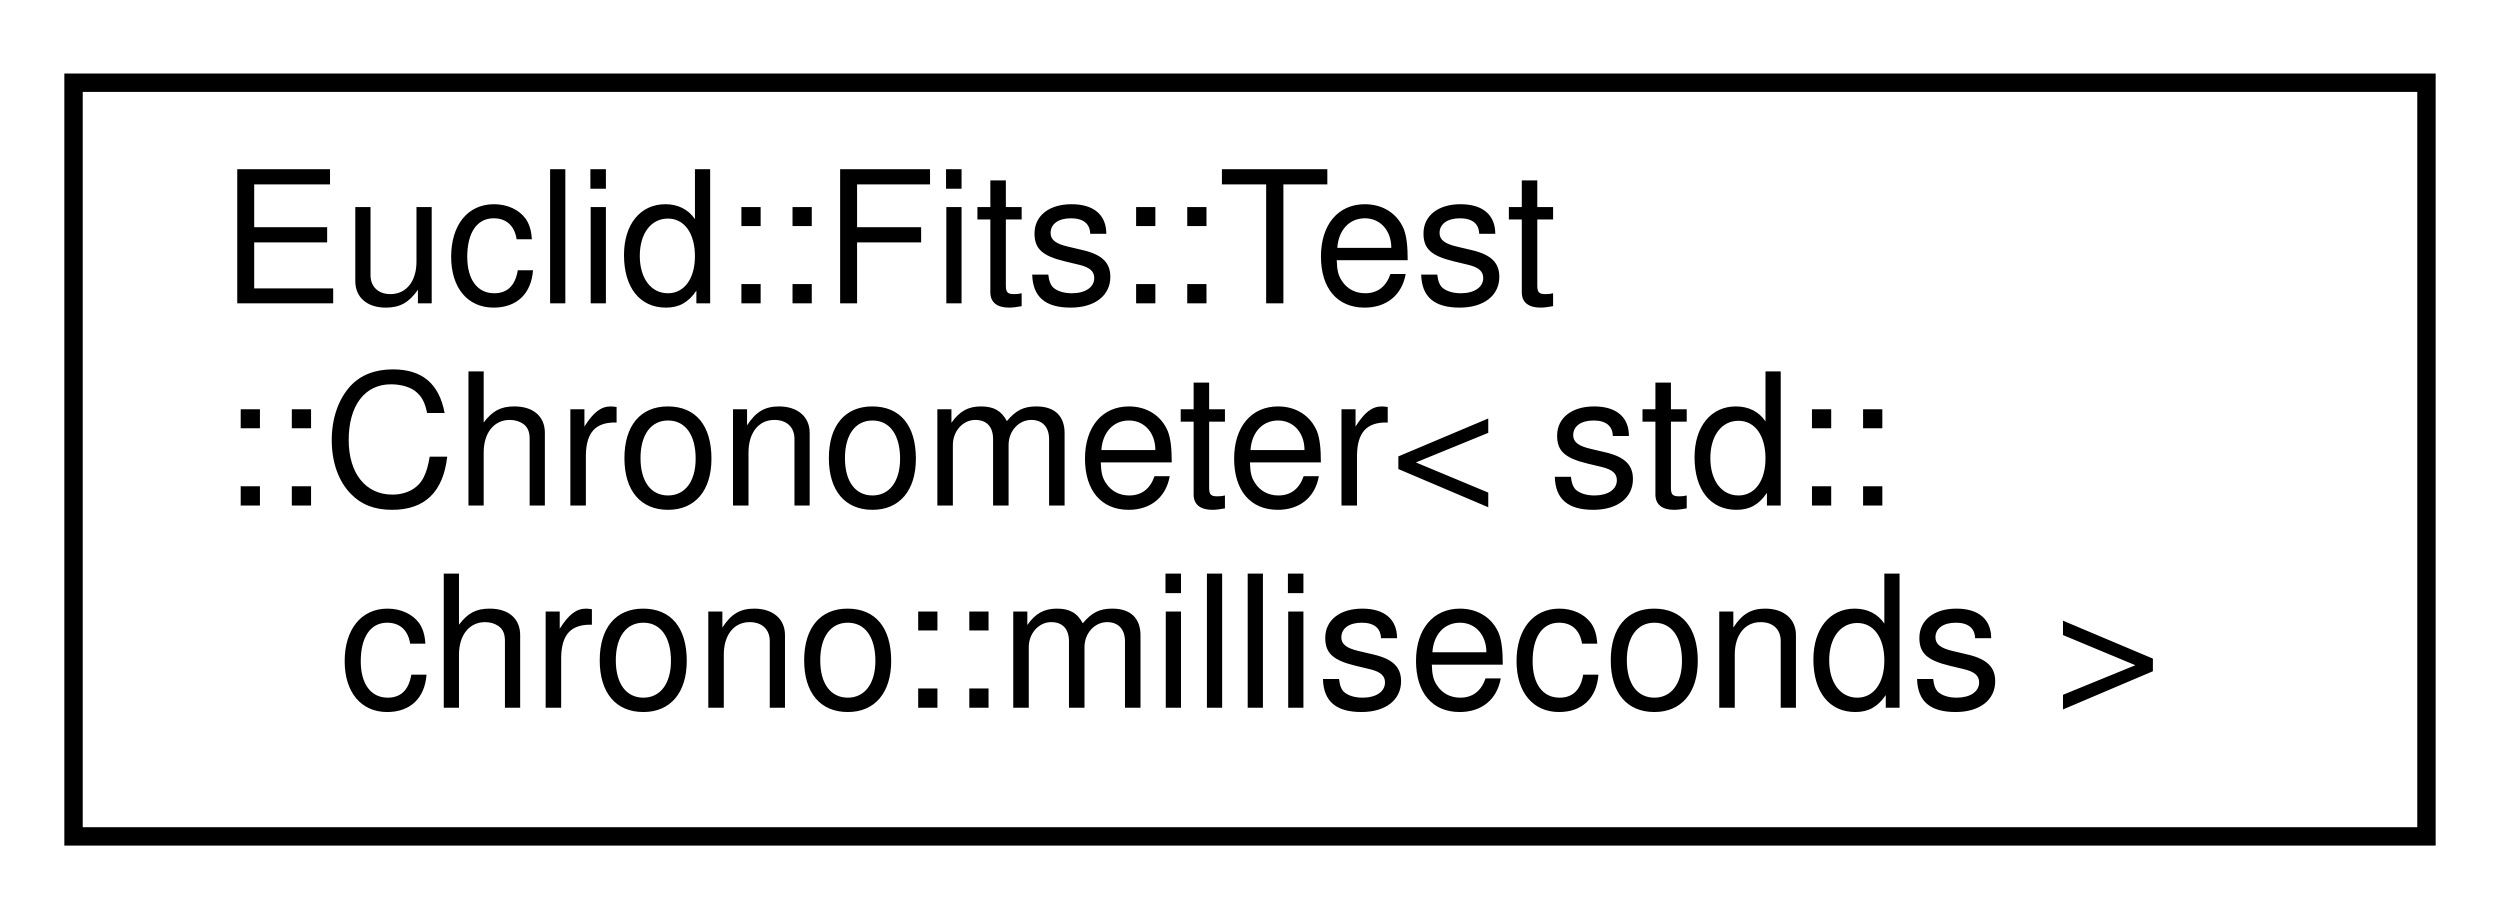
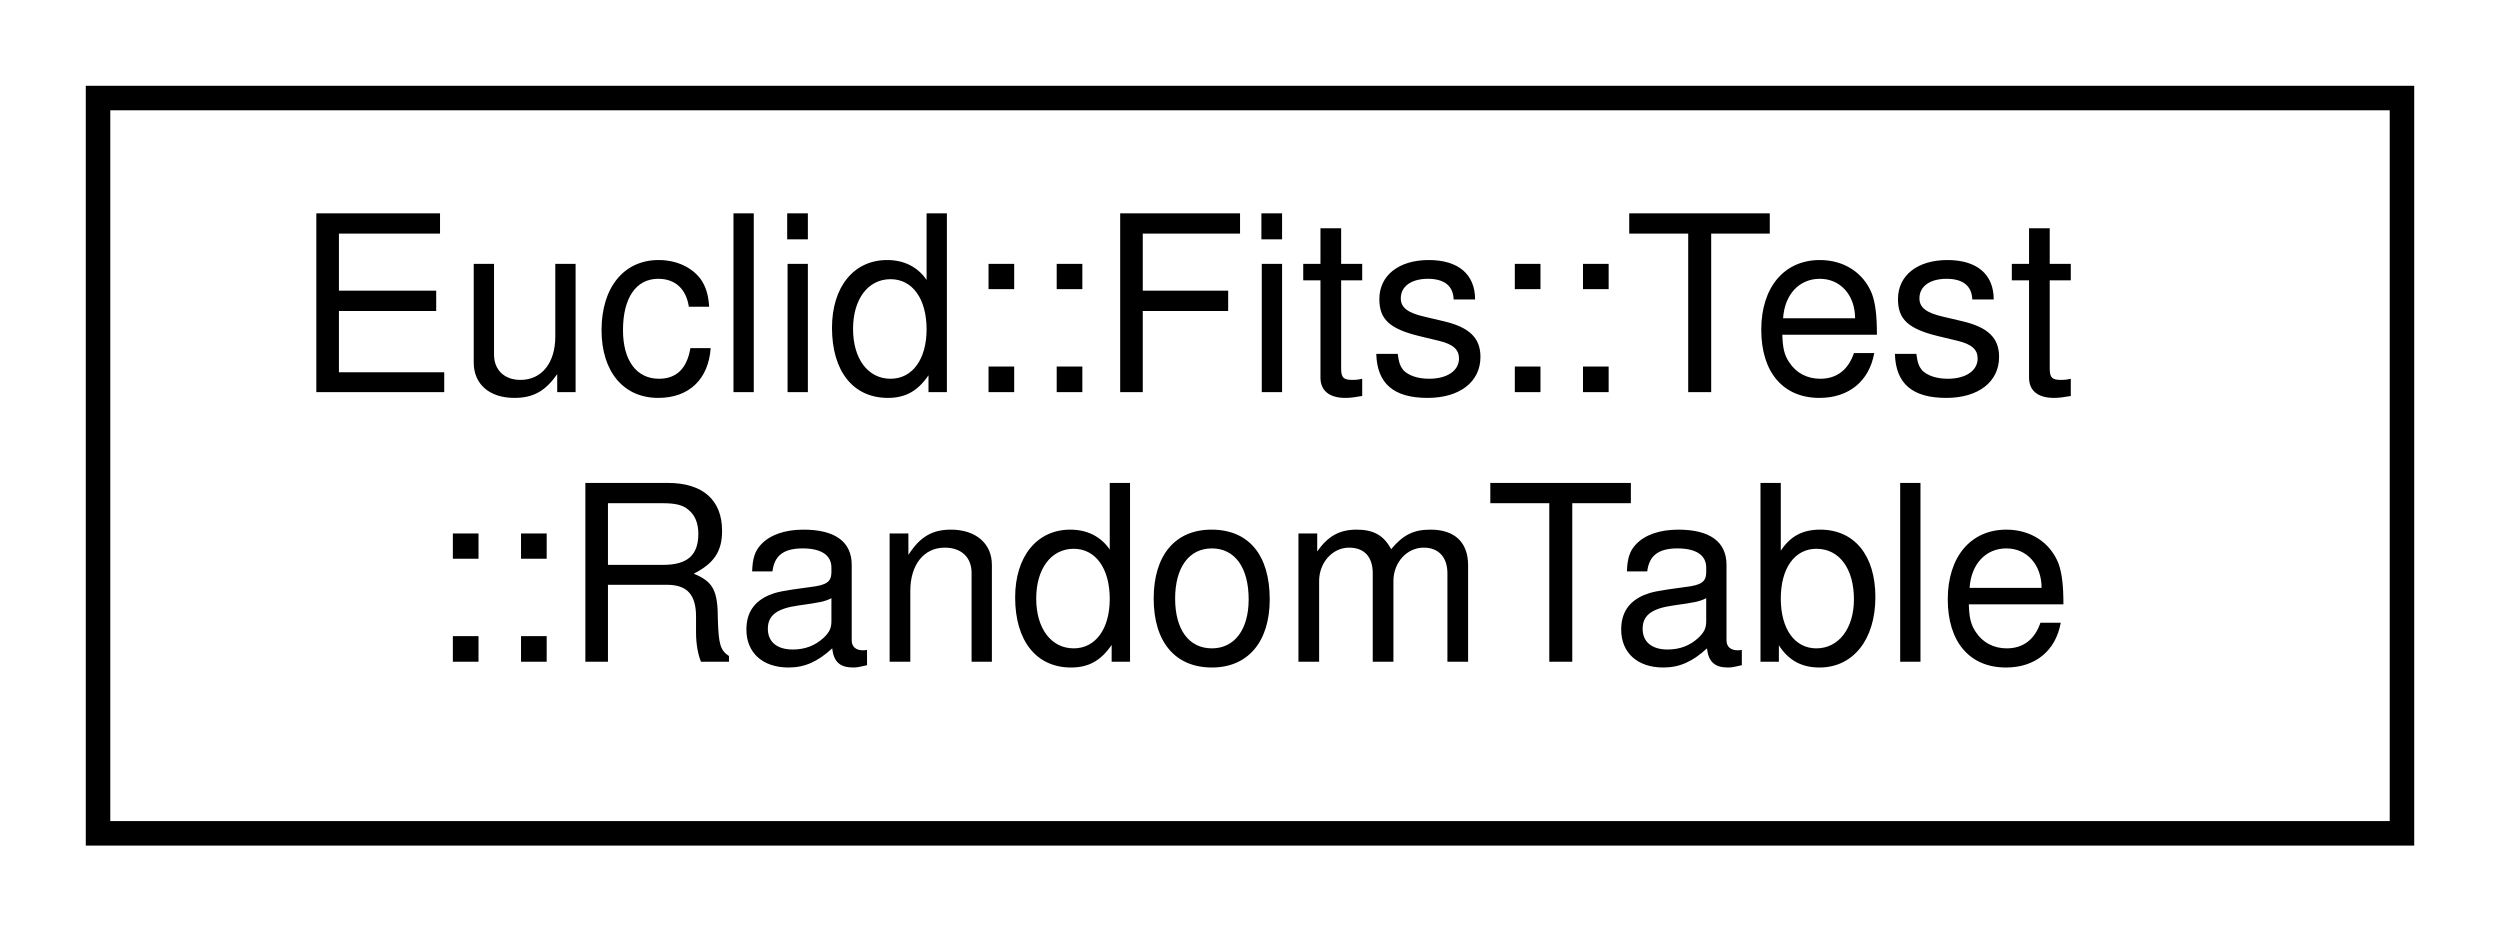
- <svg xmlns="http://www.w3.org/2000/svg" xmlns:xlink="http://www.w3.org/1999/xlink" width="136pt" height="50pt" viewBox="0.00 0.00 136.00 50.00">
-   <g id="graph0" class="graph" transform="scale(1 1) rotate(0) translate(4 46)">
-     <polygon fill="white" stroke="white" points="-4,5 -4,-46 133,-46 133,5 -4,5" />
+ <svg xmlns="http://www.w3.org/2000/svg" xmlns:xlink="http://www.w3.org/1999/xlink" width="102pt" height="38pt" viewBox="0.00 0.00 102.00 38.00">
+   <g id="graph0" class="graph" transform="scale(1 1) rotate(0) translate(4 34)">
+     <polygon fill="white" stroke="white" points="-4,5 -4,-34 99,-34 99,5 -4,5" />
    <g id="node1" class="node">
      <g id="a_node1">
-         <a xlink:href="classEuclid_1_1Fits_1_1Test_1_1Chronometer.html" target="_top" xlink:title=" ">
-           <polygon fill="white" stroke="black" points="0,-0.5 0,-41.5 128,-41.5 128,-0.5 0,-0.5" />
-           <text text-anchor="start" x="8" y="-29.5" font-family="Helvetica,sans-Serif" font-size="10.00">Euclid::Fits::Test</text>
-           <text text-anchor="start" x="8" y="-18.5" font-family="Helvetica,sans-Serif" font-size="10.00">::Chronometer&lt; std::</text>
-           <text text-anchor="middle" x="64" y="-7.5" font-family="Helvetica,sans-Serif" font-size="10.00">chrono::milliseconds &gt;</text>
+         <a xlink:href="structEuclid_1_1Fits_1_1Test_1_1RandomTable.html" target="_top" xlink:title="A set of random columns which cover the whole set of supported types.">
+           <polygon fill="white" stroke="black" points="0,-0 0,-30 94,-30 94,-0 0,-0" />
+           <text text-anchor="start" x="8" y="-18" font-family="Helvetica,sans-Serif" font-size="10.00">Euclid::Fits::Test</text>
+           <text text-anchor="middle" x="47" y="-7" font-family="Helvetica,sans-Serif" font-size="10.00">::RandomTable</text>
        </a>
      </g>
    </g>
  </g>
</svg>
